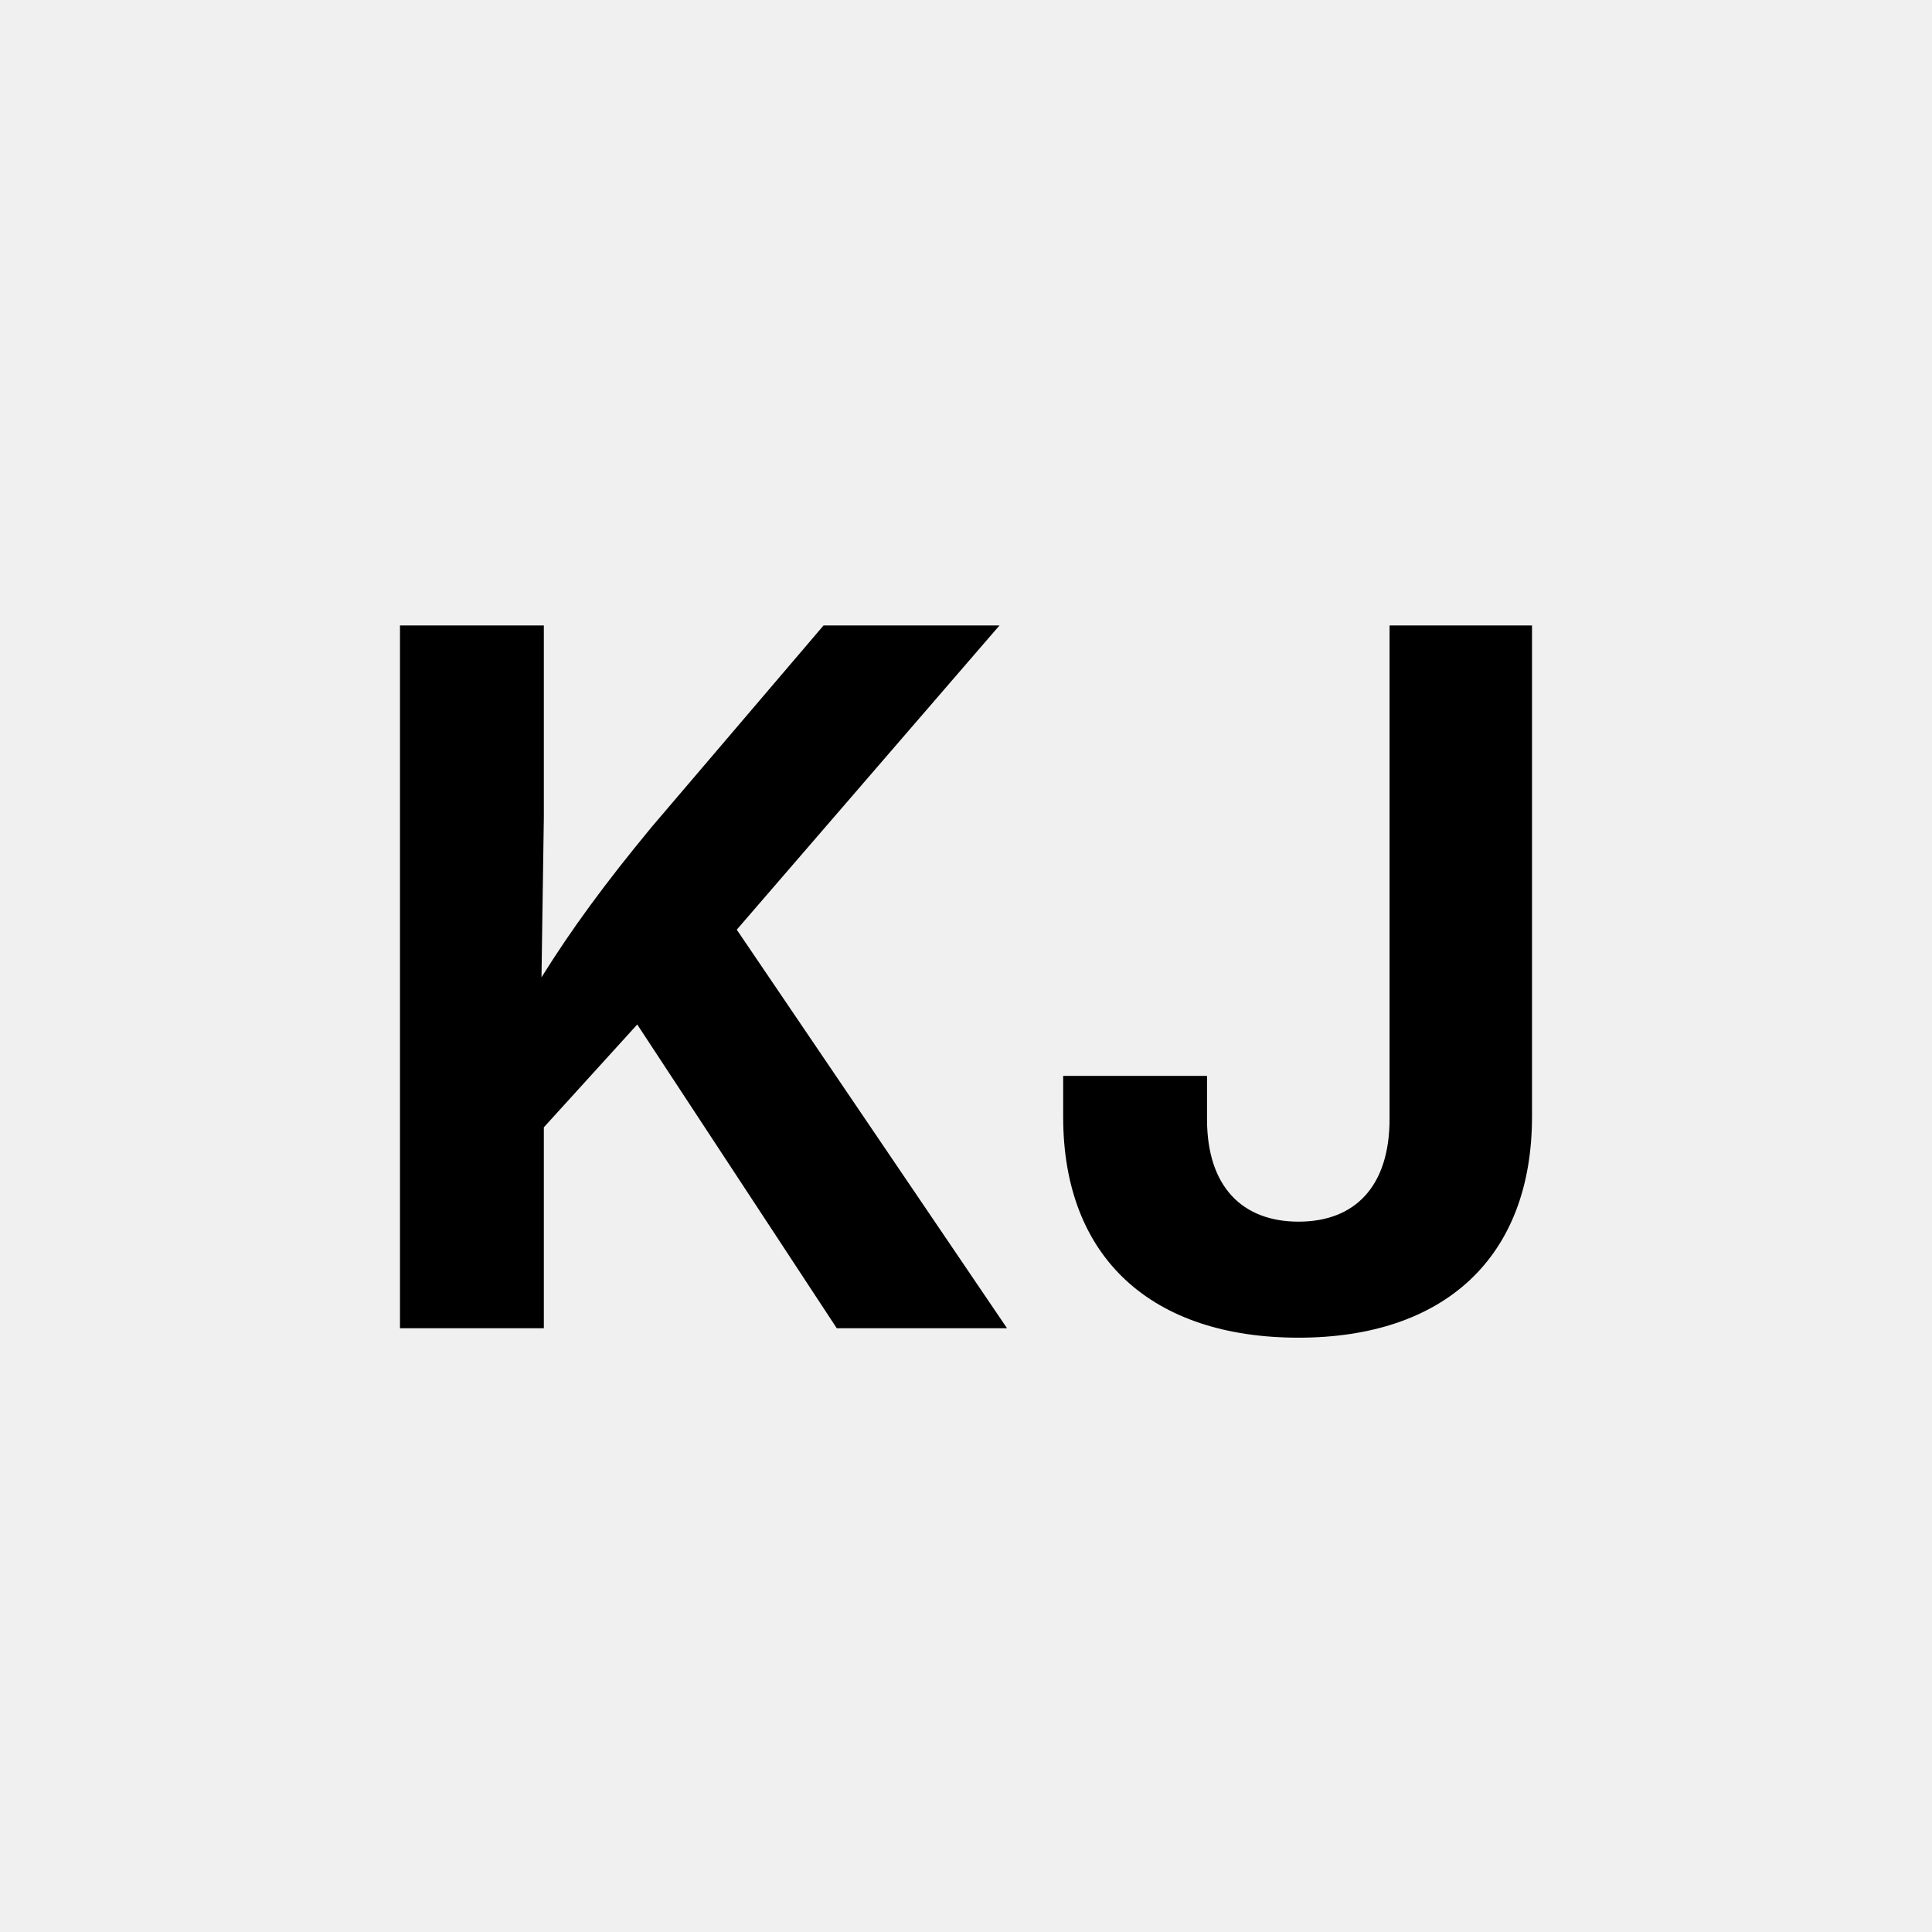
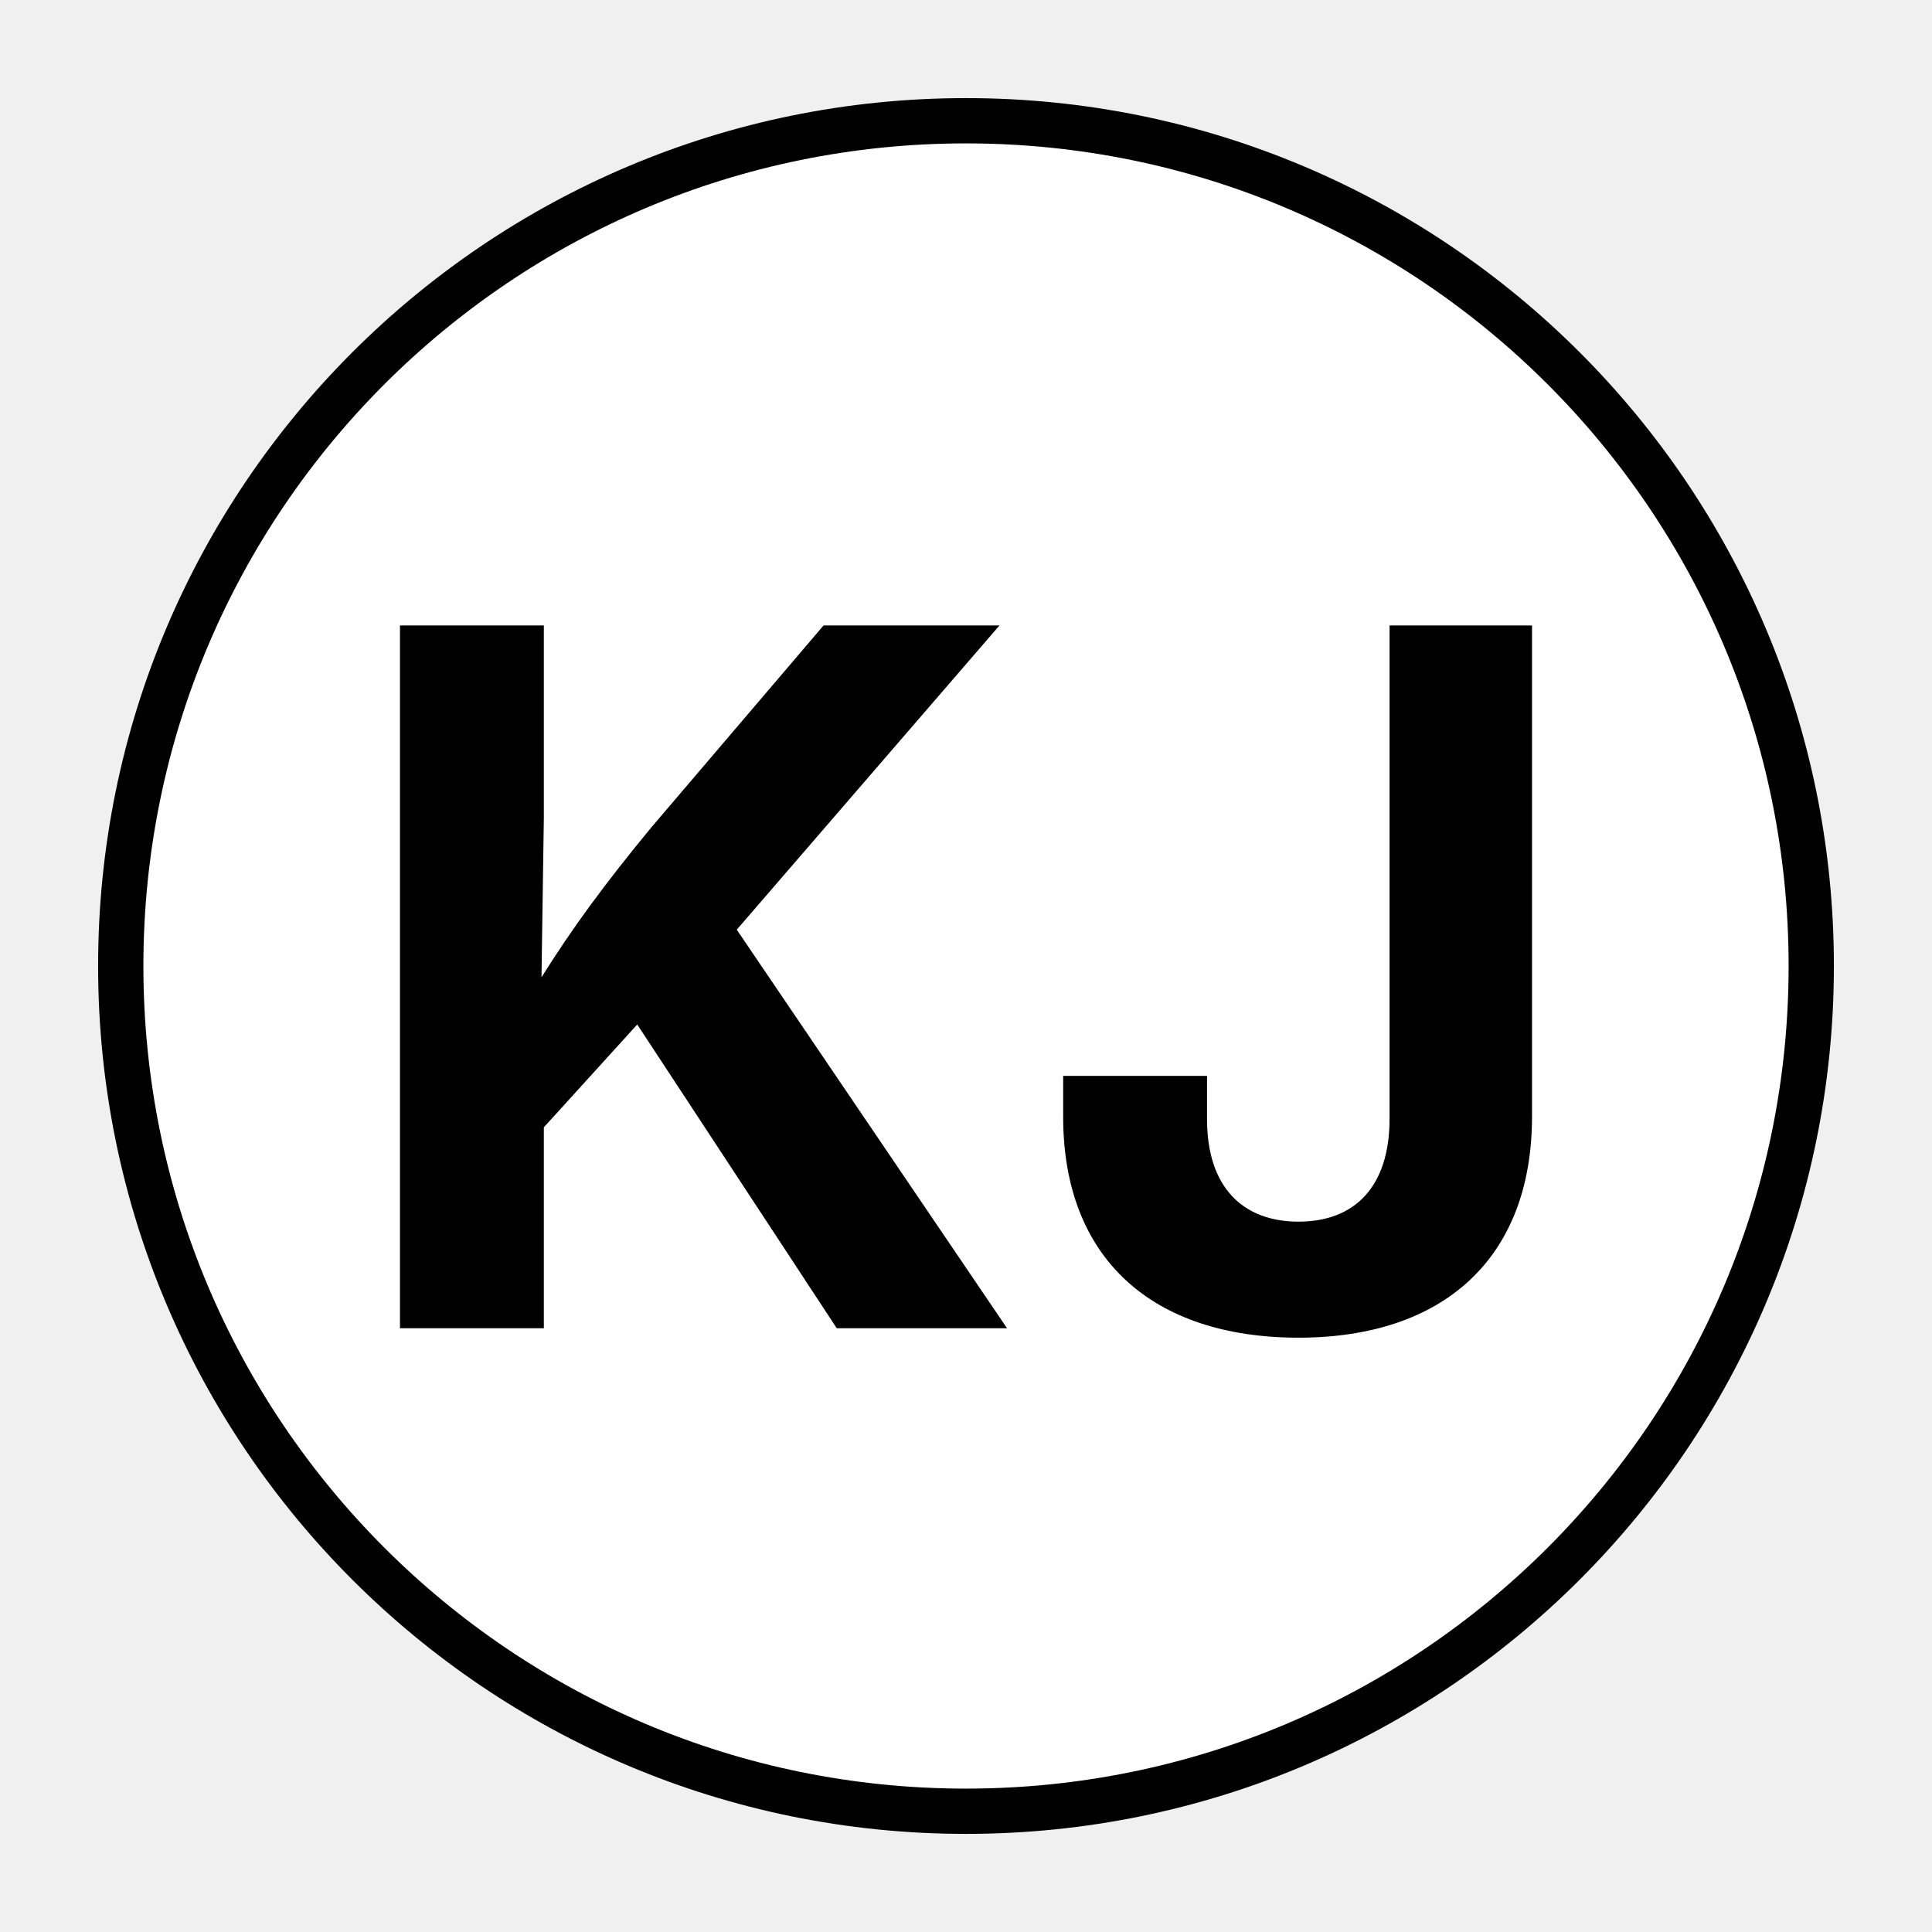
<svg xmlns="http://www.w3.org/2000/svg" viewBox="0 0 128 128">
+   <circle cx="64" cy="64" r="56" fill="#fff" stroke="#000" stroke-width="3" />
  <text x="64" y="88" font-family="'Space Grotesk', 'Inter', sans-serif" font-size="64" font-weight="700" fill="#000" text-anchor="middle">KJ</text>
</svg>
